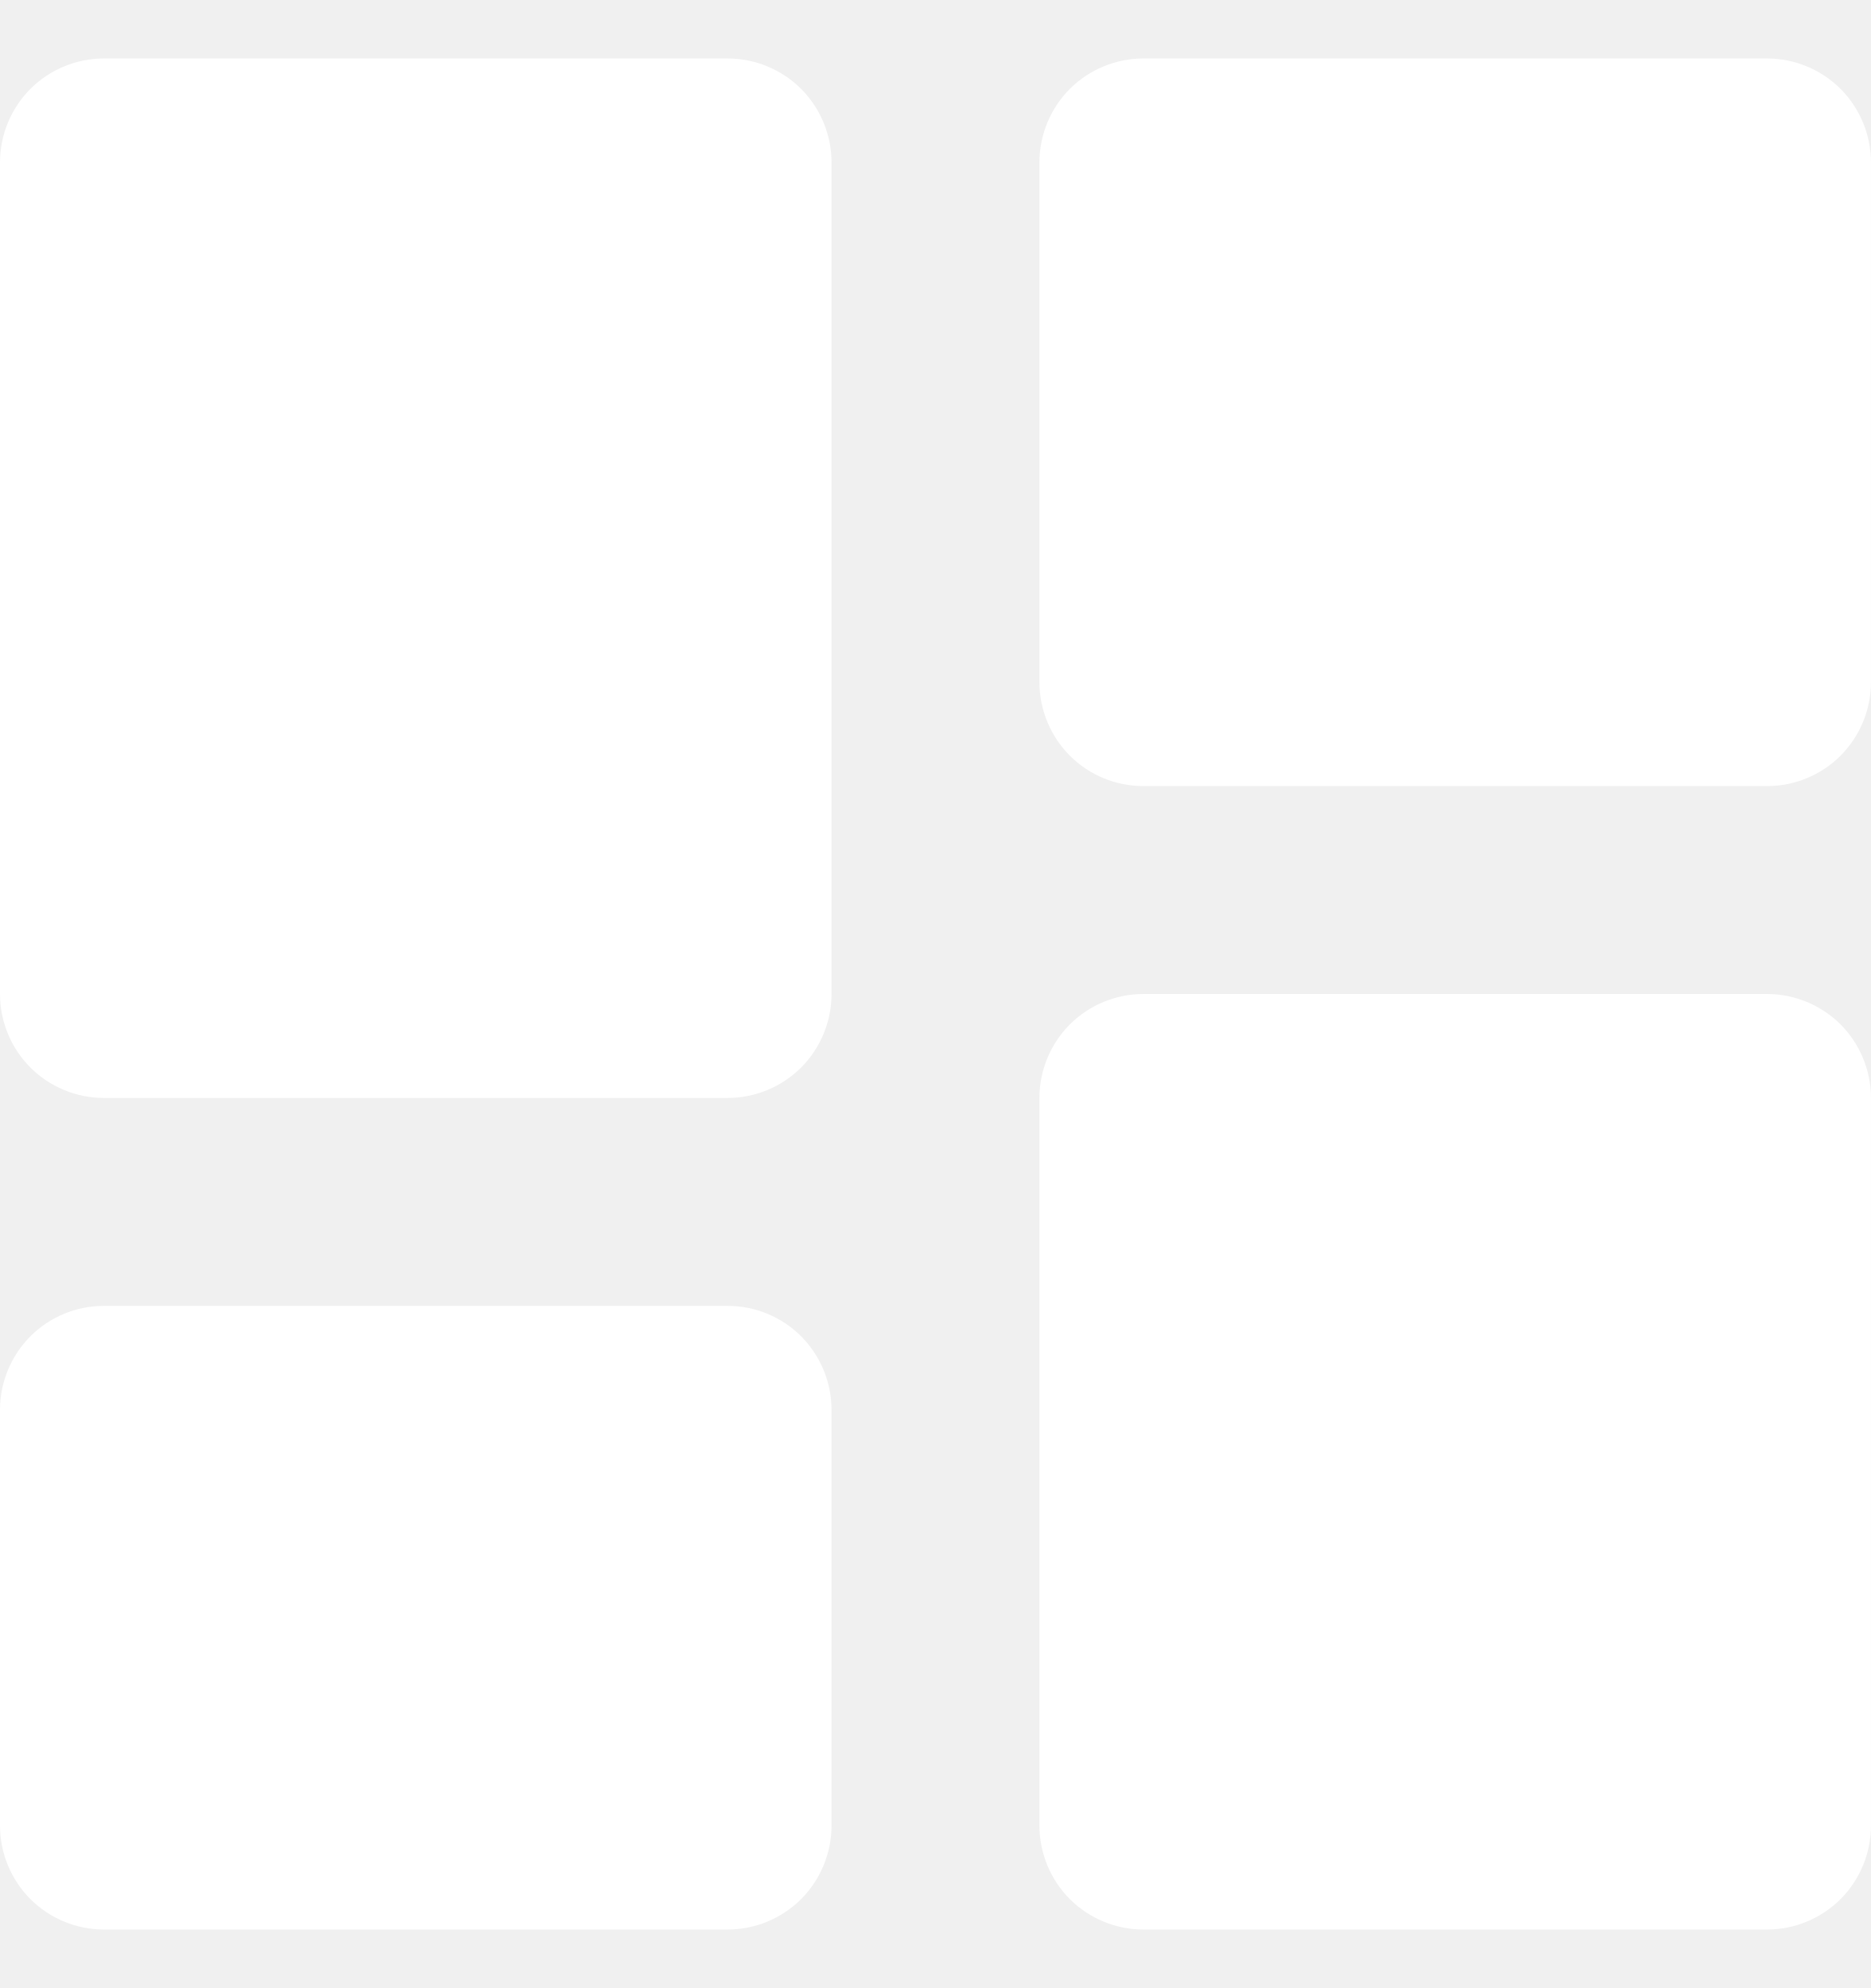
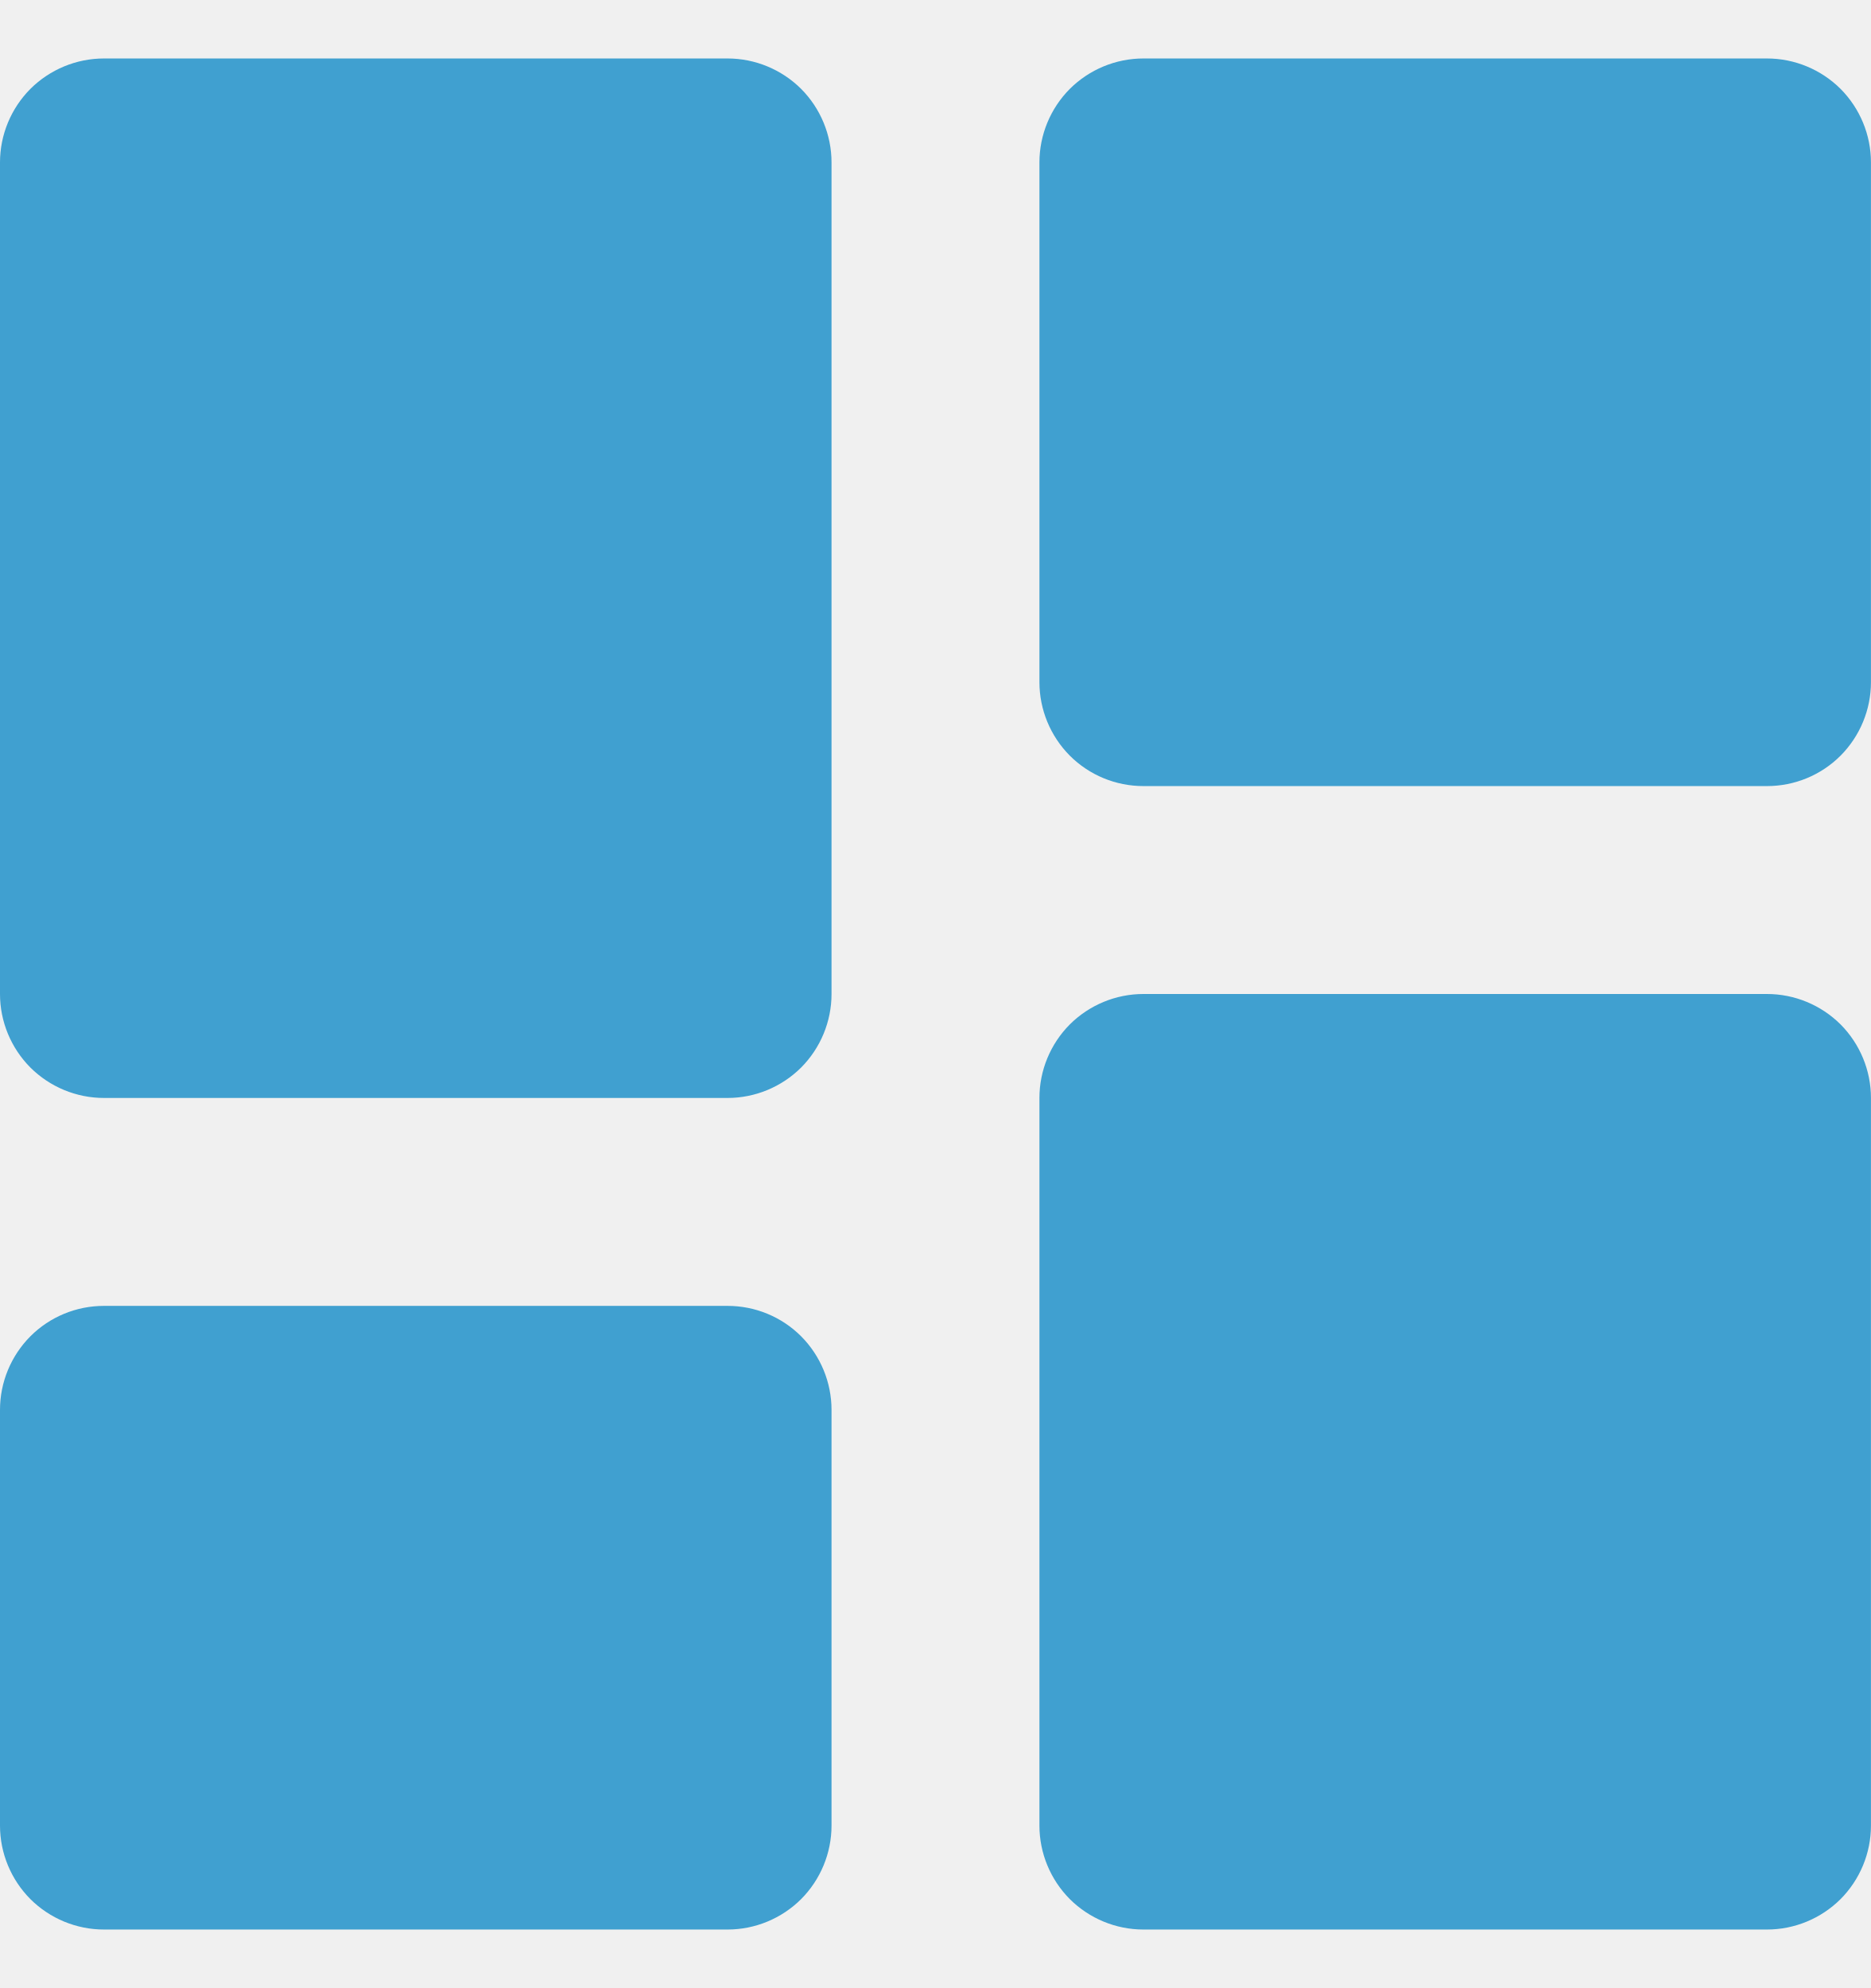
<svg xmlns="http://www.w3.org/2000/svg" width="16" height="17" viewBox="0 0 16 17" fill="none">
-   <path d="M0.889 9.389H6.222C6.458 9.389 6.684 9.295 6.851 9.129C7.017 8.962 7.111 8.736 7.111 8.5V1.389C7.111 1.153 7.017 0.927 6.851 0.76C6.684 0.594 6.458 0.5 6.222 0.5H0.889C0.653 0.5 0.427 0.594 0.26 0.76C0.094 0.927 0 1.153 0 1.389V8.5C0 8.736 0.094 8.962 0.26 9.129C0.427 9.295 0.653 9.389 0.889 9.389ZM0 15.611C0 15.847 0.094 16.073 0.26 16.24C0.427 16.406 0.653 16.5 0.889 16.5H6.222C6.458 16.5 6.684 16.406 6.851 16.24C7.017 16.073 7.111 15.847 7.111 15.611V12.056C7.111 11.82 7.017 11.594 6.851 11.427C6.684 11.26 6.458 11.167 6.222 11.167H0.889C0.653 11.167 0.427 11.26 0.26 11.427C0.094 11.594 0 11.82 0 12.056V15.611ZM8.889 15.611C8.889 15.847 8.983 16.073 9.149 16.24C9.316 16.406 9.542 16.5 9.778 16.5H15.111C15.347 16.5 15.573 16.406 15.74 16.24C15.906 16.073 16 15.847 16 15.611V9.389C16 9.153 15.906 8.927 15.74 8.76C15.573 8.594 15.347 8.5 15.111 8.5H9.778C9.542 8.5 9.316 8.594 9.149 8.76C8.983 8.927 8.889 9.153 8.889 9.389V15.611ZM9.778 6.722H15.111C15.347 6.722 15.573 6.629 15.74 6.462C15.906 6.295 16 6.069 16 5.833V1.389C16 1.153 15.906 0.927 15.74 0.76C15.573 0.594 15.347 0.5 15.111 0.5H9.778C9.542 0.5 9.316 0.594 9.149 0.76C8.983 0.927 8.889 1.153 8.889 1.389V5.833C8.889 6.069 8.983 6.295 9.149 6.462C9.316 6.629 9.542 6.722 9.778 6.722Z" fill="white" />
+   <path d="M0.889 9.389H6.222C6.458 9.389 6.684 9.295 6.851 9.129C7.017 8.962 7.111 8.736 7.111 8.5V1.389C7.111 1.153 7.017 0.927 6.851 0.76C6.684 0.594 6.458 0.5 6.222 0.5H0.889C0.653 0.5 0.427 0.594 0.26 0.76C0.094 0.927 0 1.153 0 1.389V8.5C0 8.736 0.094 8.962 0.26 9.129C0.427 9.295 0.653 9.389 0.889 9.389ZM0 15.611C0 15.847 0.094 16.073 0.26 16.24C0.427 16.406 0.653 16.5 0.889 16.5H6.222C6.458 16.5 6.684 16.406 6.851 16.24C7.017 16.073 7.111 15.847 7.111 15.611V12.056C7.111 11.82 7.017 11.594 6.851 11.427C6.684 11.26 6.458 11.167 6.222 11.167H0.889C0.653 11.167 0.427 11.26 0.26 11.427C0.094 11.594 0 11.82 0 12.056V15.611ZM8.889 15.611C8.889 15.847 8.983 16.073 9.149 16.24C9.316 16.406 9.542 16.5 9.778 16.5H15.111C15.347 16.5 15.573 16.406 15.74 16.24C15.906 16.073 16 15.847 16 15.611V9.389C16 9.153 15.906 8.927 15.74 8.76C15.573 8.594 15.347 8.5 15.111 8.5H9.778C9.542 8.5 9.316 8.594 9.149 8.76C8.983 8.927 8.889 9.153 8.889 9.389V15.611ZM9.778 6.722H15.111C15.347 6.722 15.573 6.629 15.74 6.462C15.906 6.295 16 6.069 16 5.833V1.389C16 1.153 15.906 0.927 15.74 0.76C15.573 0.594 15.347 0.5 15.111 0.5H9.778C9.542 0.5 9.316 0.594 9.149 0.76C8.983 0.927 8.889 1.153 8.889 1.389V5.833C8.889 6.069 8.983 6.295 9.149 6.462C9.316 6.629 9.542 6.722 9.778 6.722Z" fill="#40A0D0" />
</svg>
